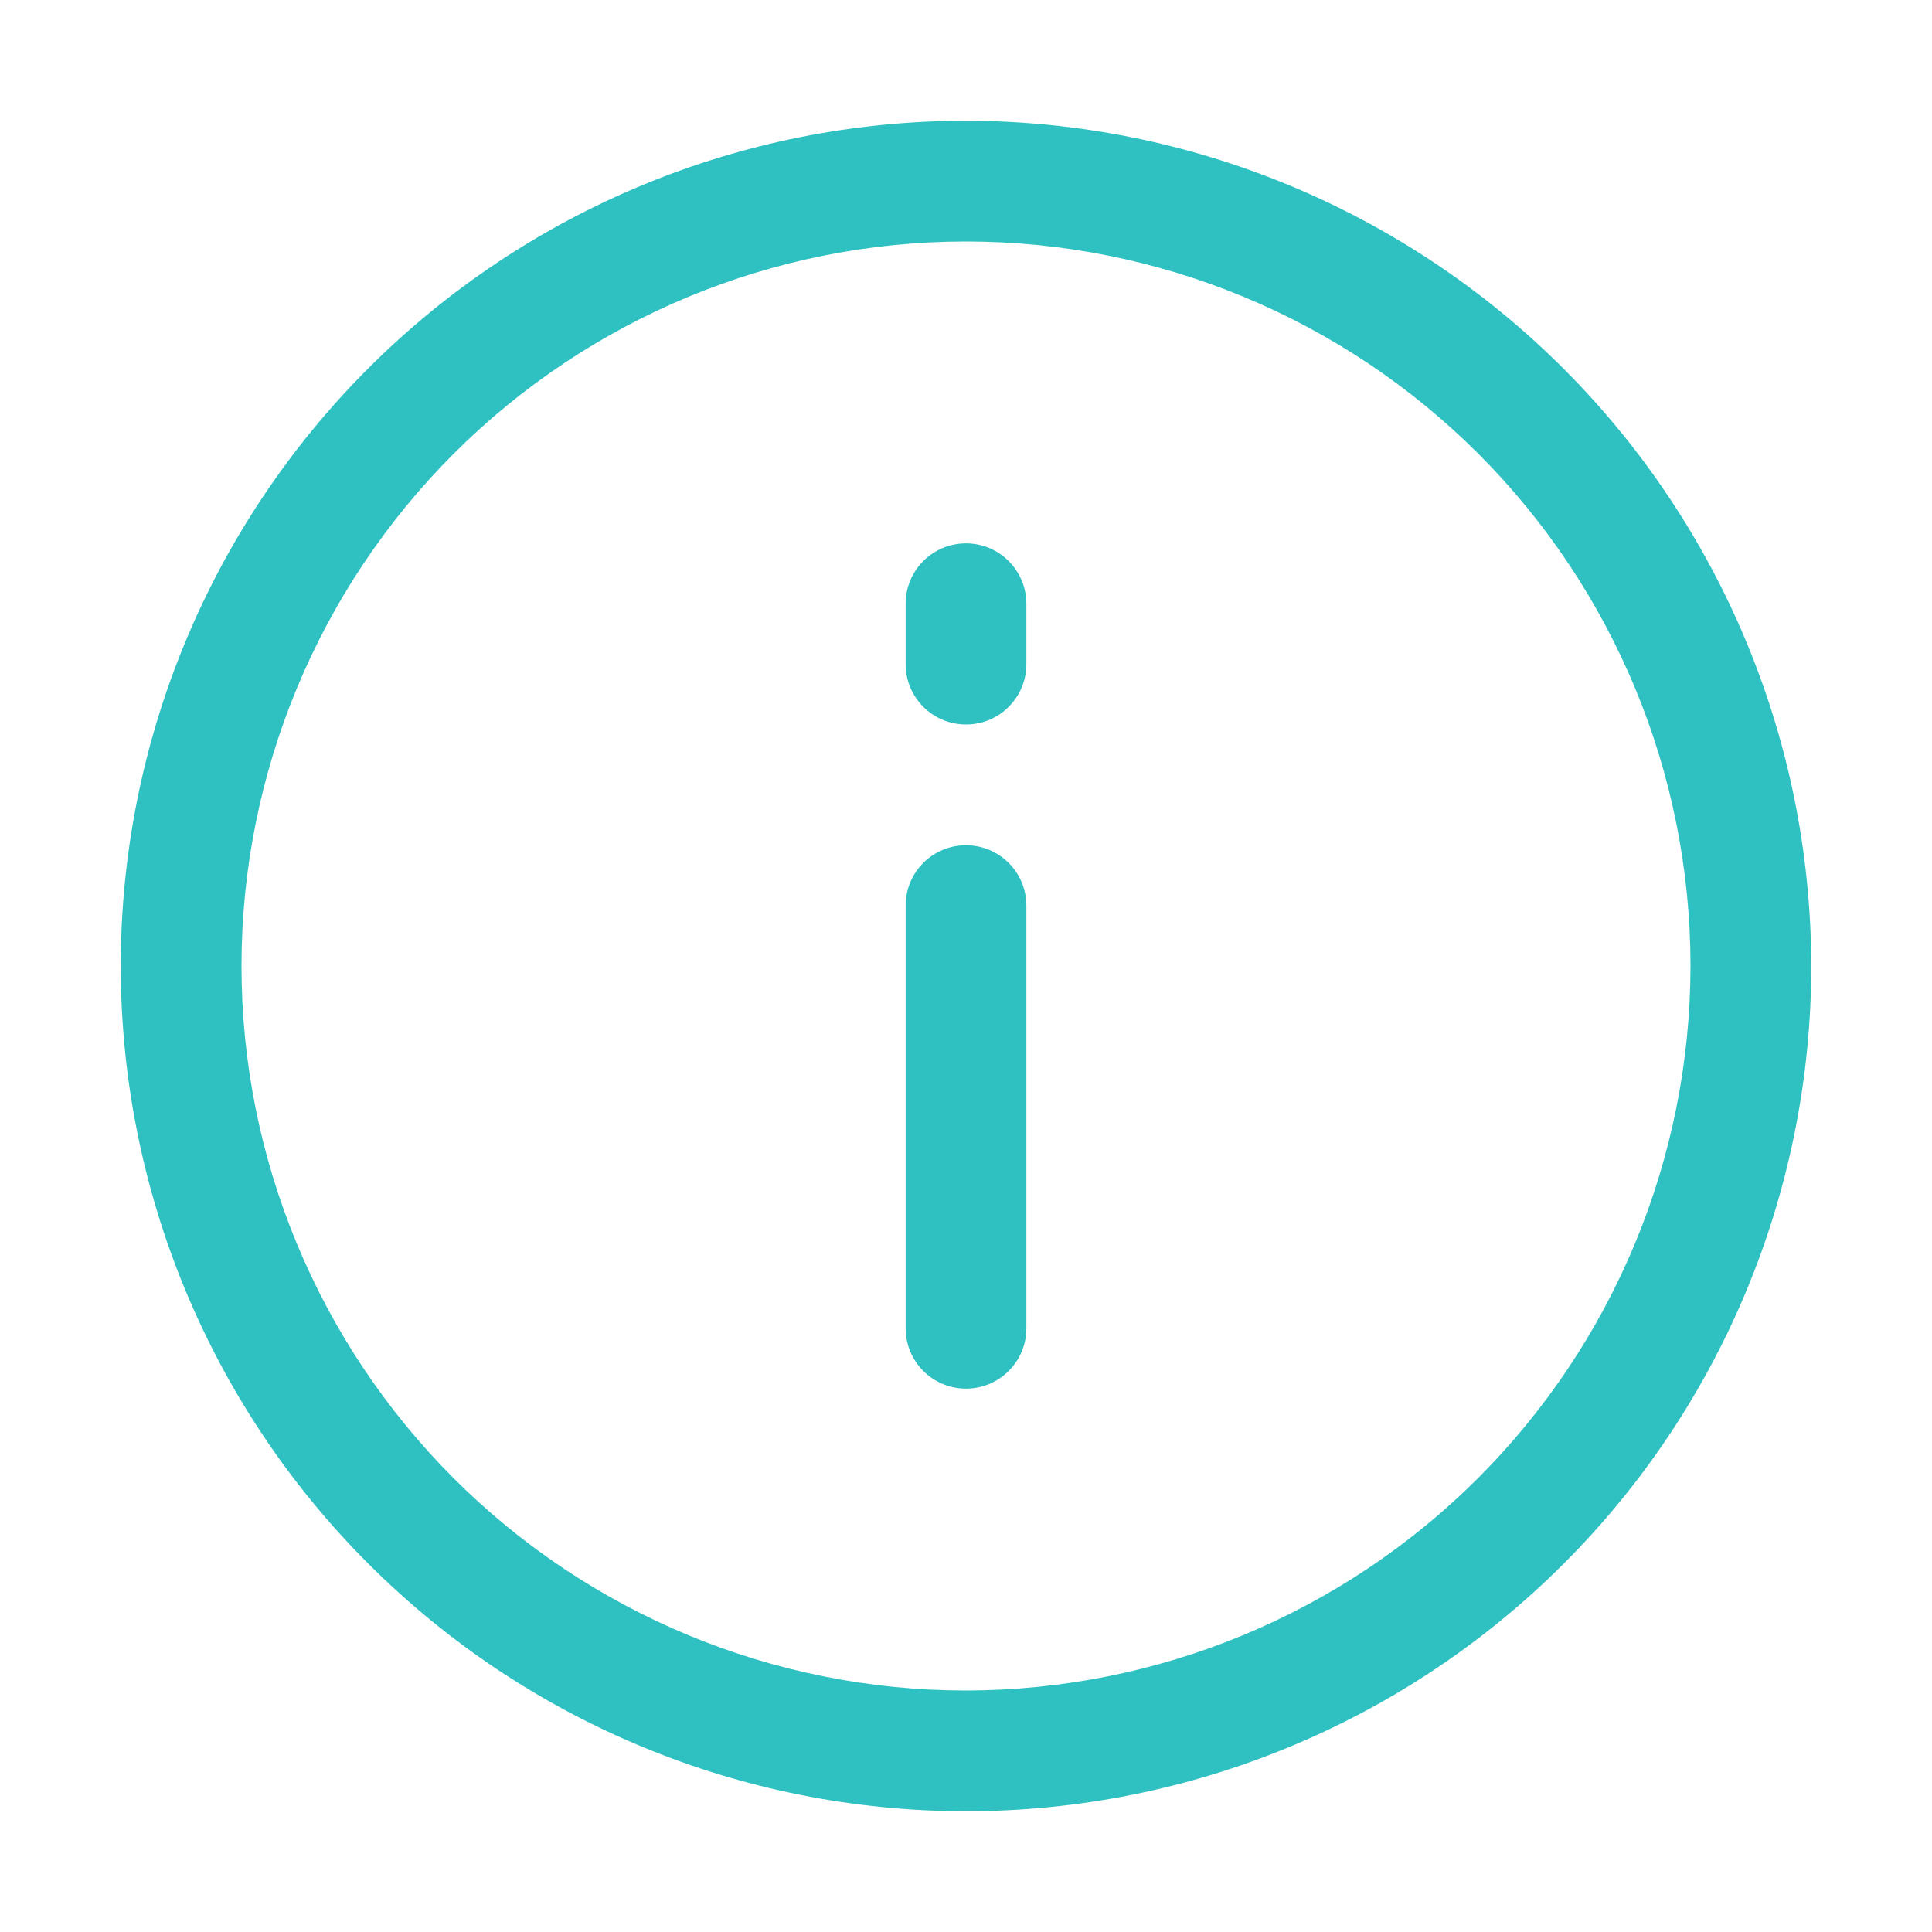
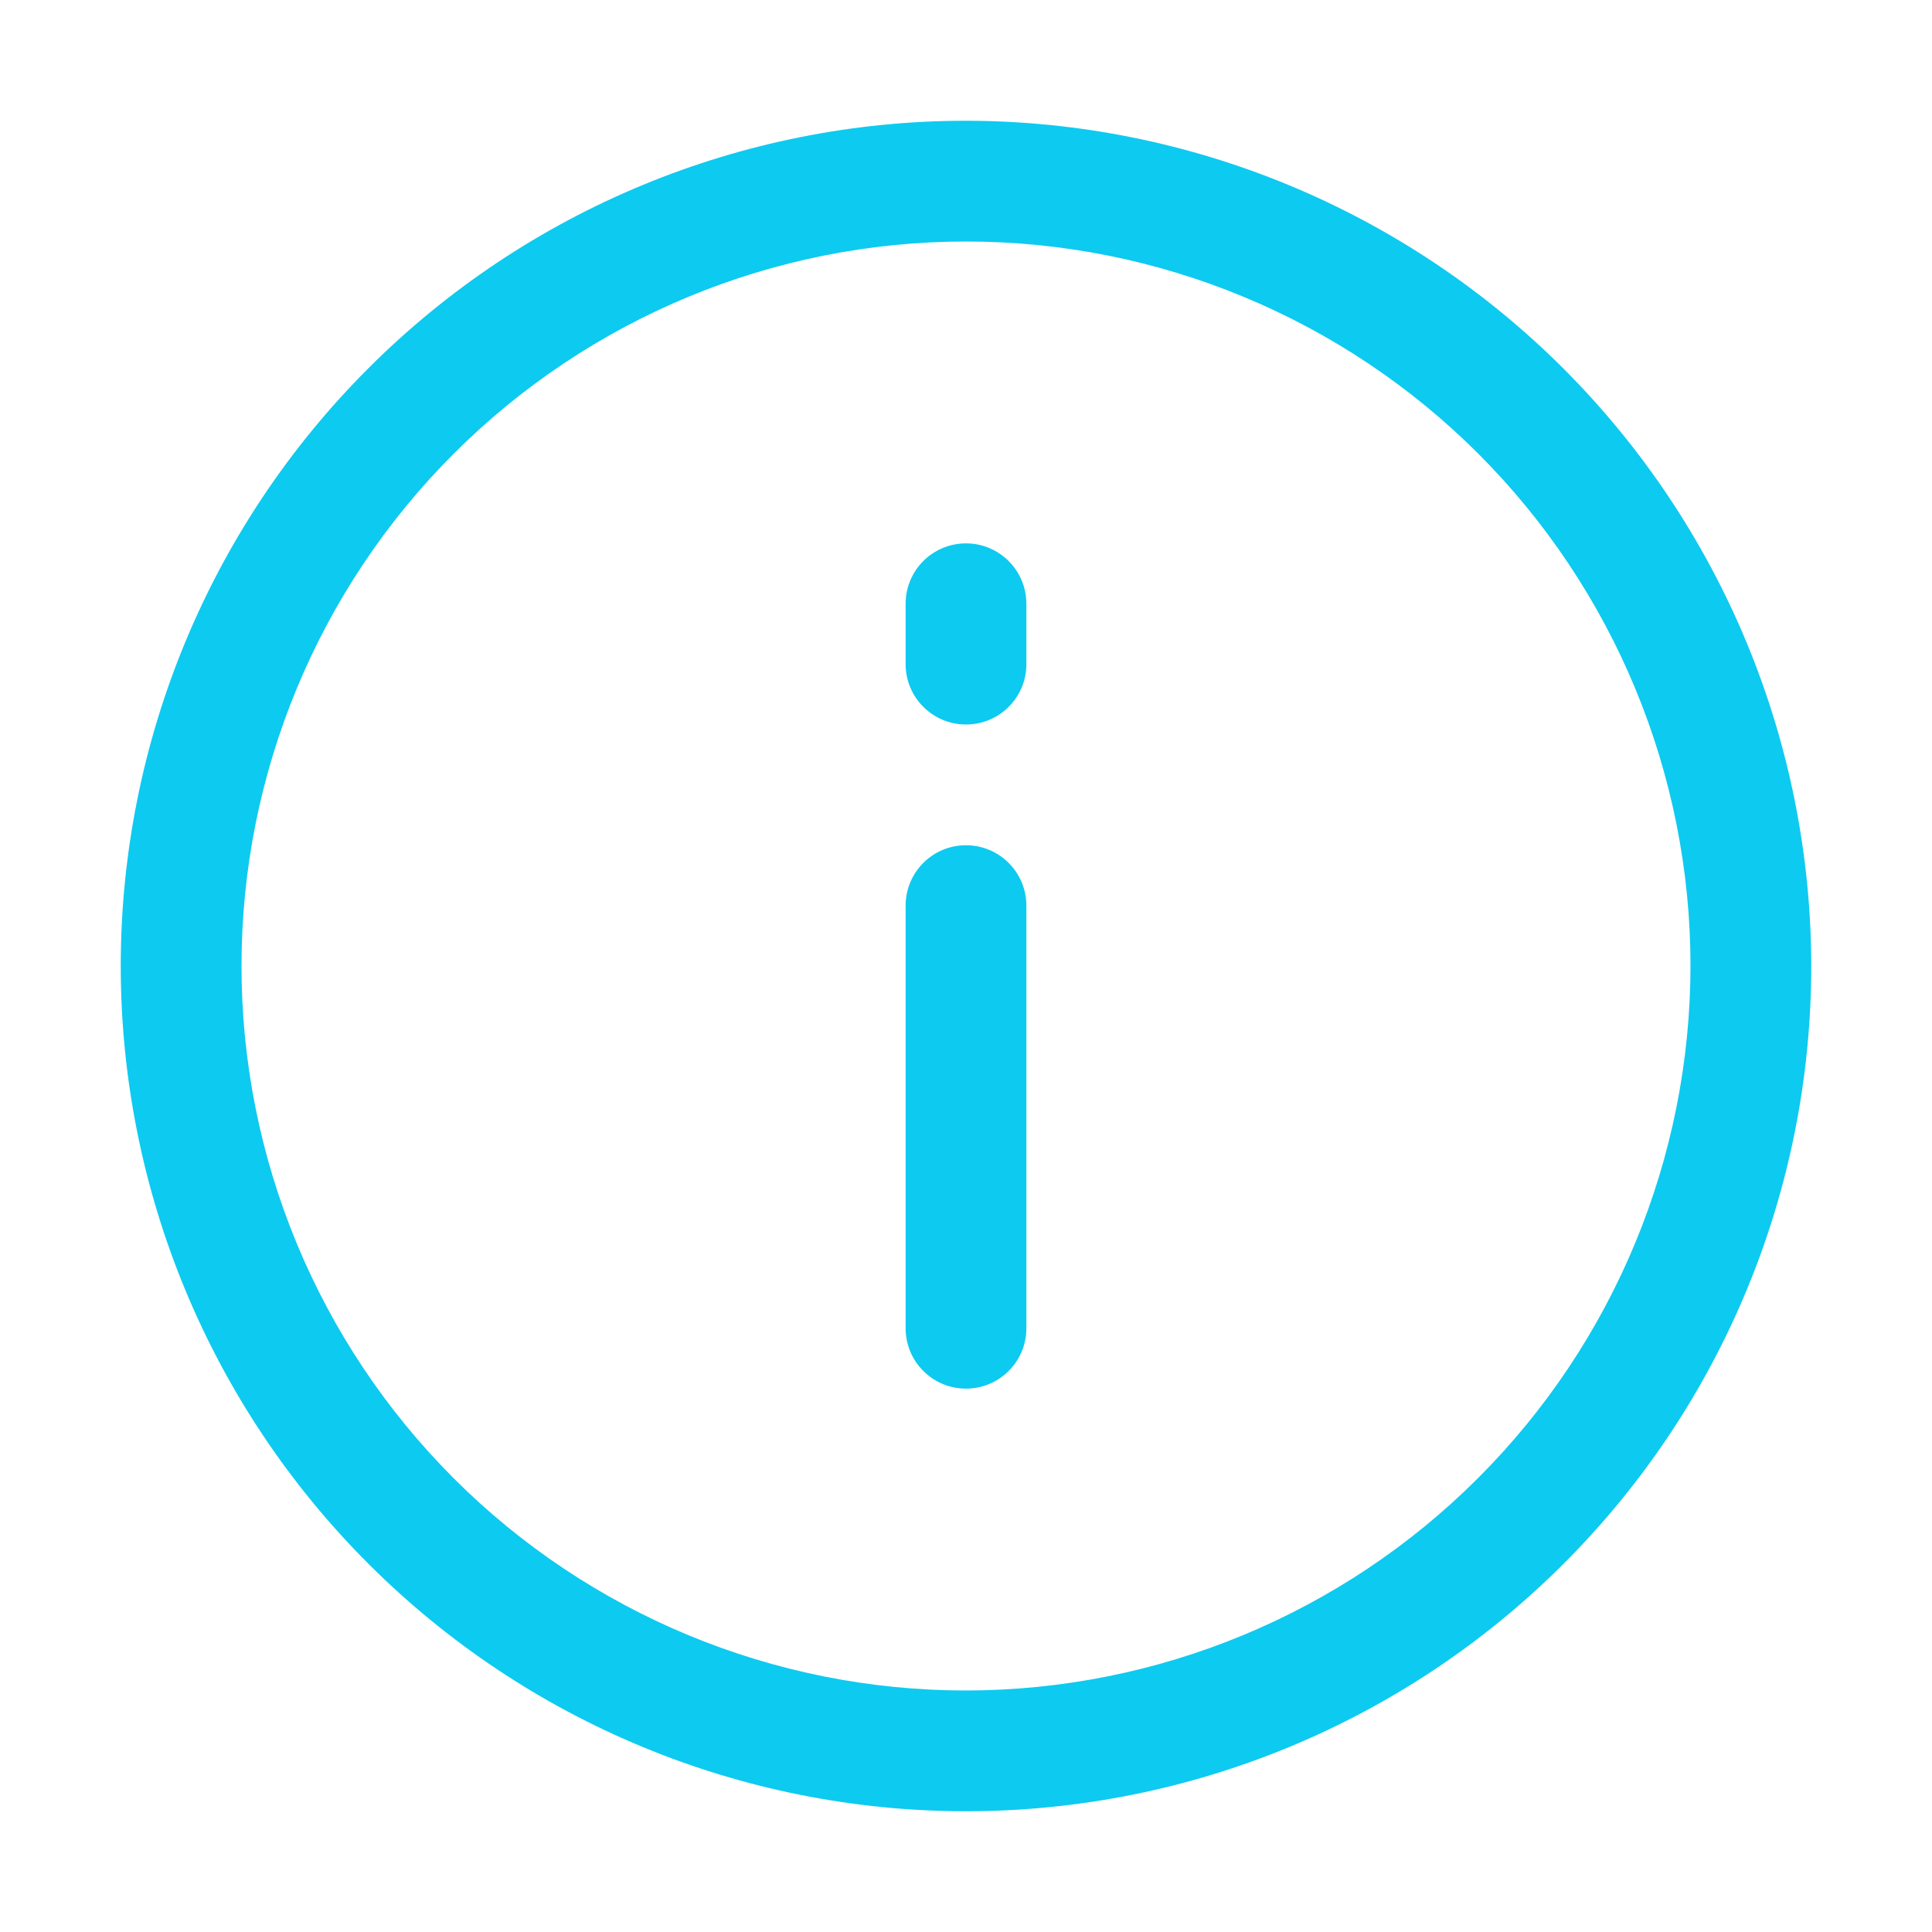
<svg xmlns="http://www.w3.org/2000/svg" width="128pt" height="128pt" version="1.1" viewBox="0 0 128 128">
-   <g fill="#2fc1c1">
+   <g fill="#0dcaf0">
    <path d="m64 8c-14.852 0-29.098 5.898-39.598 16.402-10.504 10.5-16.402 24.746-16.402 39.598s5.898 29.098 16.402 39.598c10.5 10.504 24.746 16.402 39.598 16.402s29.098-5.898 39.598-16.402c10.504-10.5 16.402-24.746 16.402-39.598-0.016-14.848-5.922-29.082-16.418-39.582-10.5-10.496-24.734-16.402-39.582-16.418zm0 104c-12.73 0-24.938-5.059-33.941-14.059-9-9.004-14.059-21.211-14.059-33.941s5.059-24.938 14.059-33.941c9.004-9 21.211-14.059 33.941-14.059s24.938 5.059 33.941 14.059c9 9.004 14.059 21.211 14.059 33.941-0.016 12.727-5.074 24.926-14.074 33.926s-21.199 14.059-33.926 14.074z" />
    <path d="m64 56c-2.211 0-4 1.789-4 4v28c0 2.211 1.789 4 4 4s4-1.789 4-4v-28c0-1.062-0.422-2.078-1.172-2.828s-1.766-1.172-2.828-1.172z" />
    <path d="m64 36c-2.211 0-4 1.789-4 4v4c0 2.211 1.789 4 4 4s4-1.789 4-4v-4c0-1.062-0.422-2.078-1.172-2.828s-1.766-1.172-2.828-1.172z" />
  </g>
</svg>
